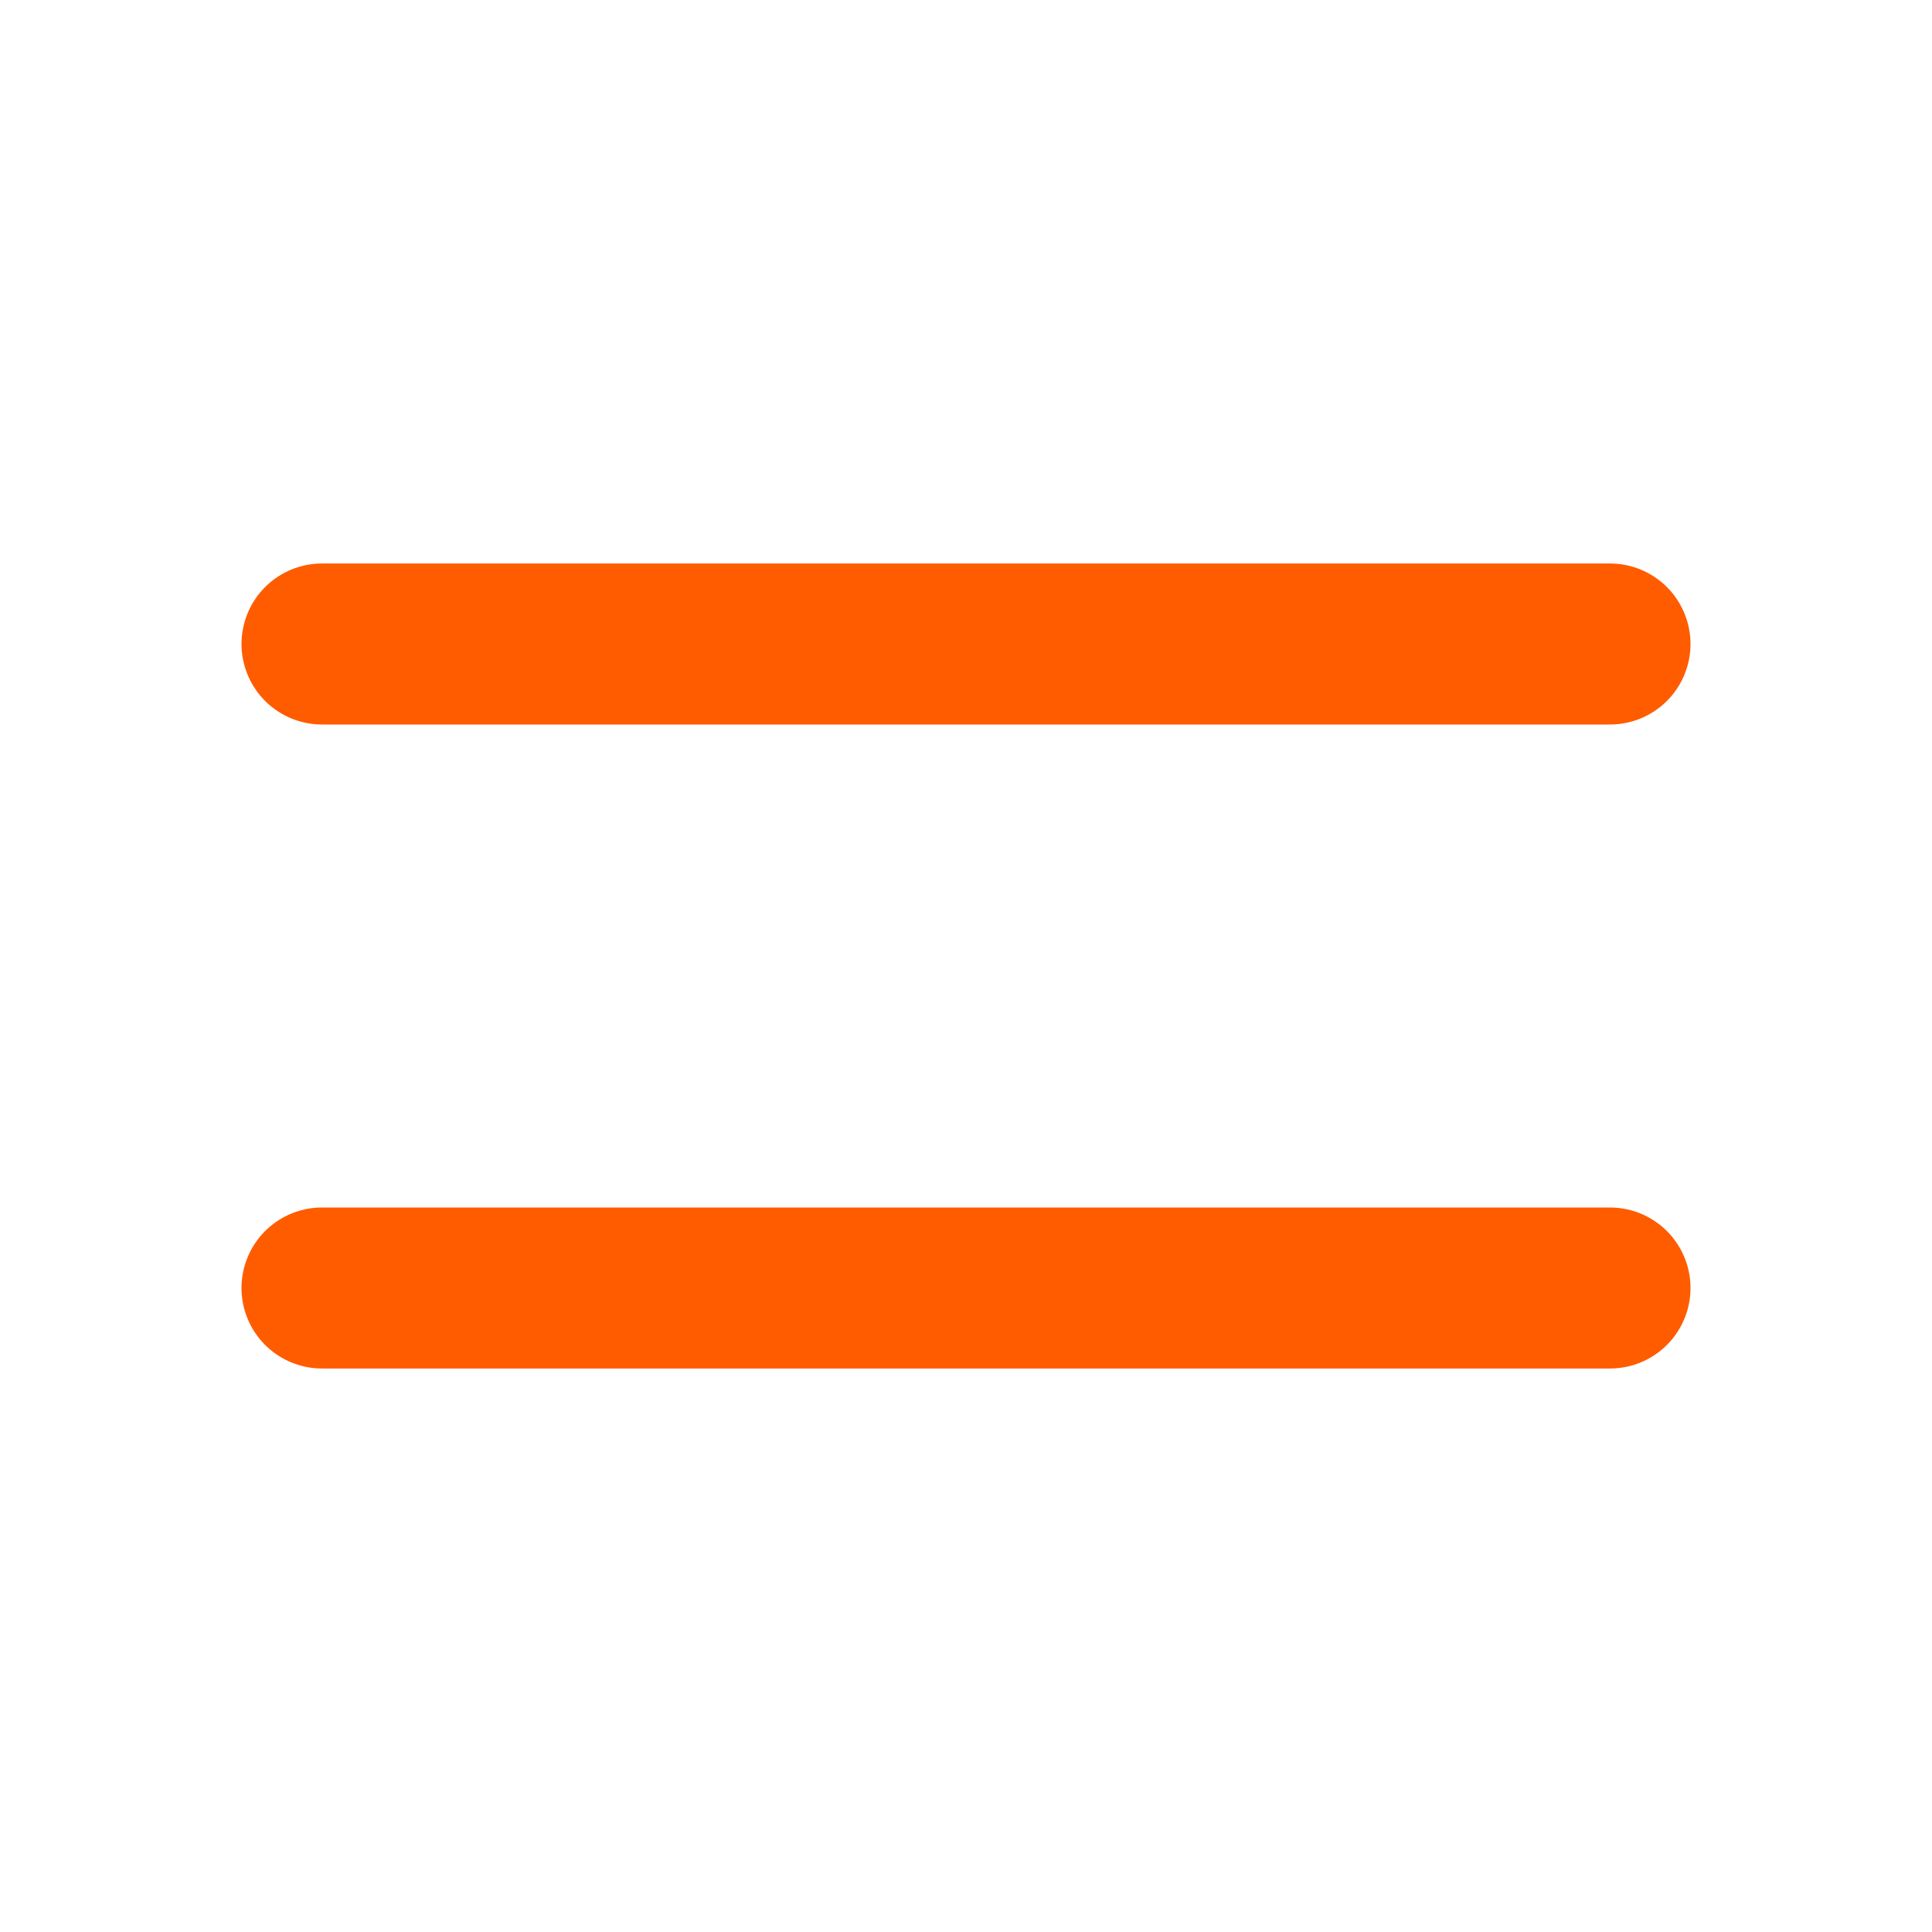
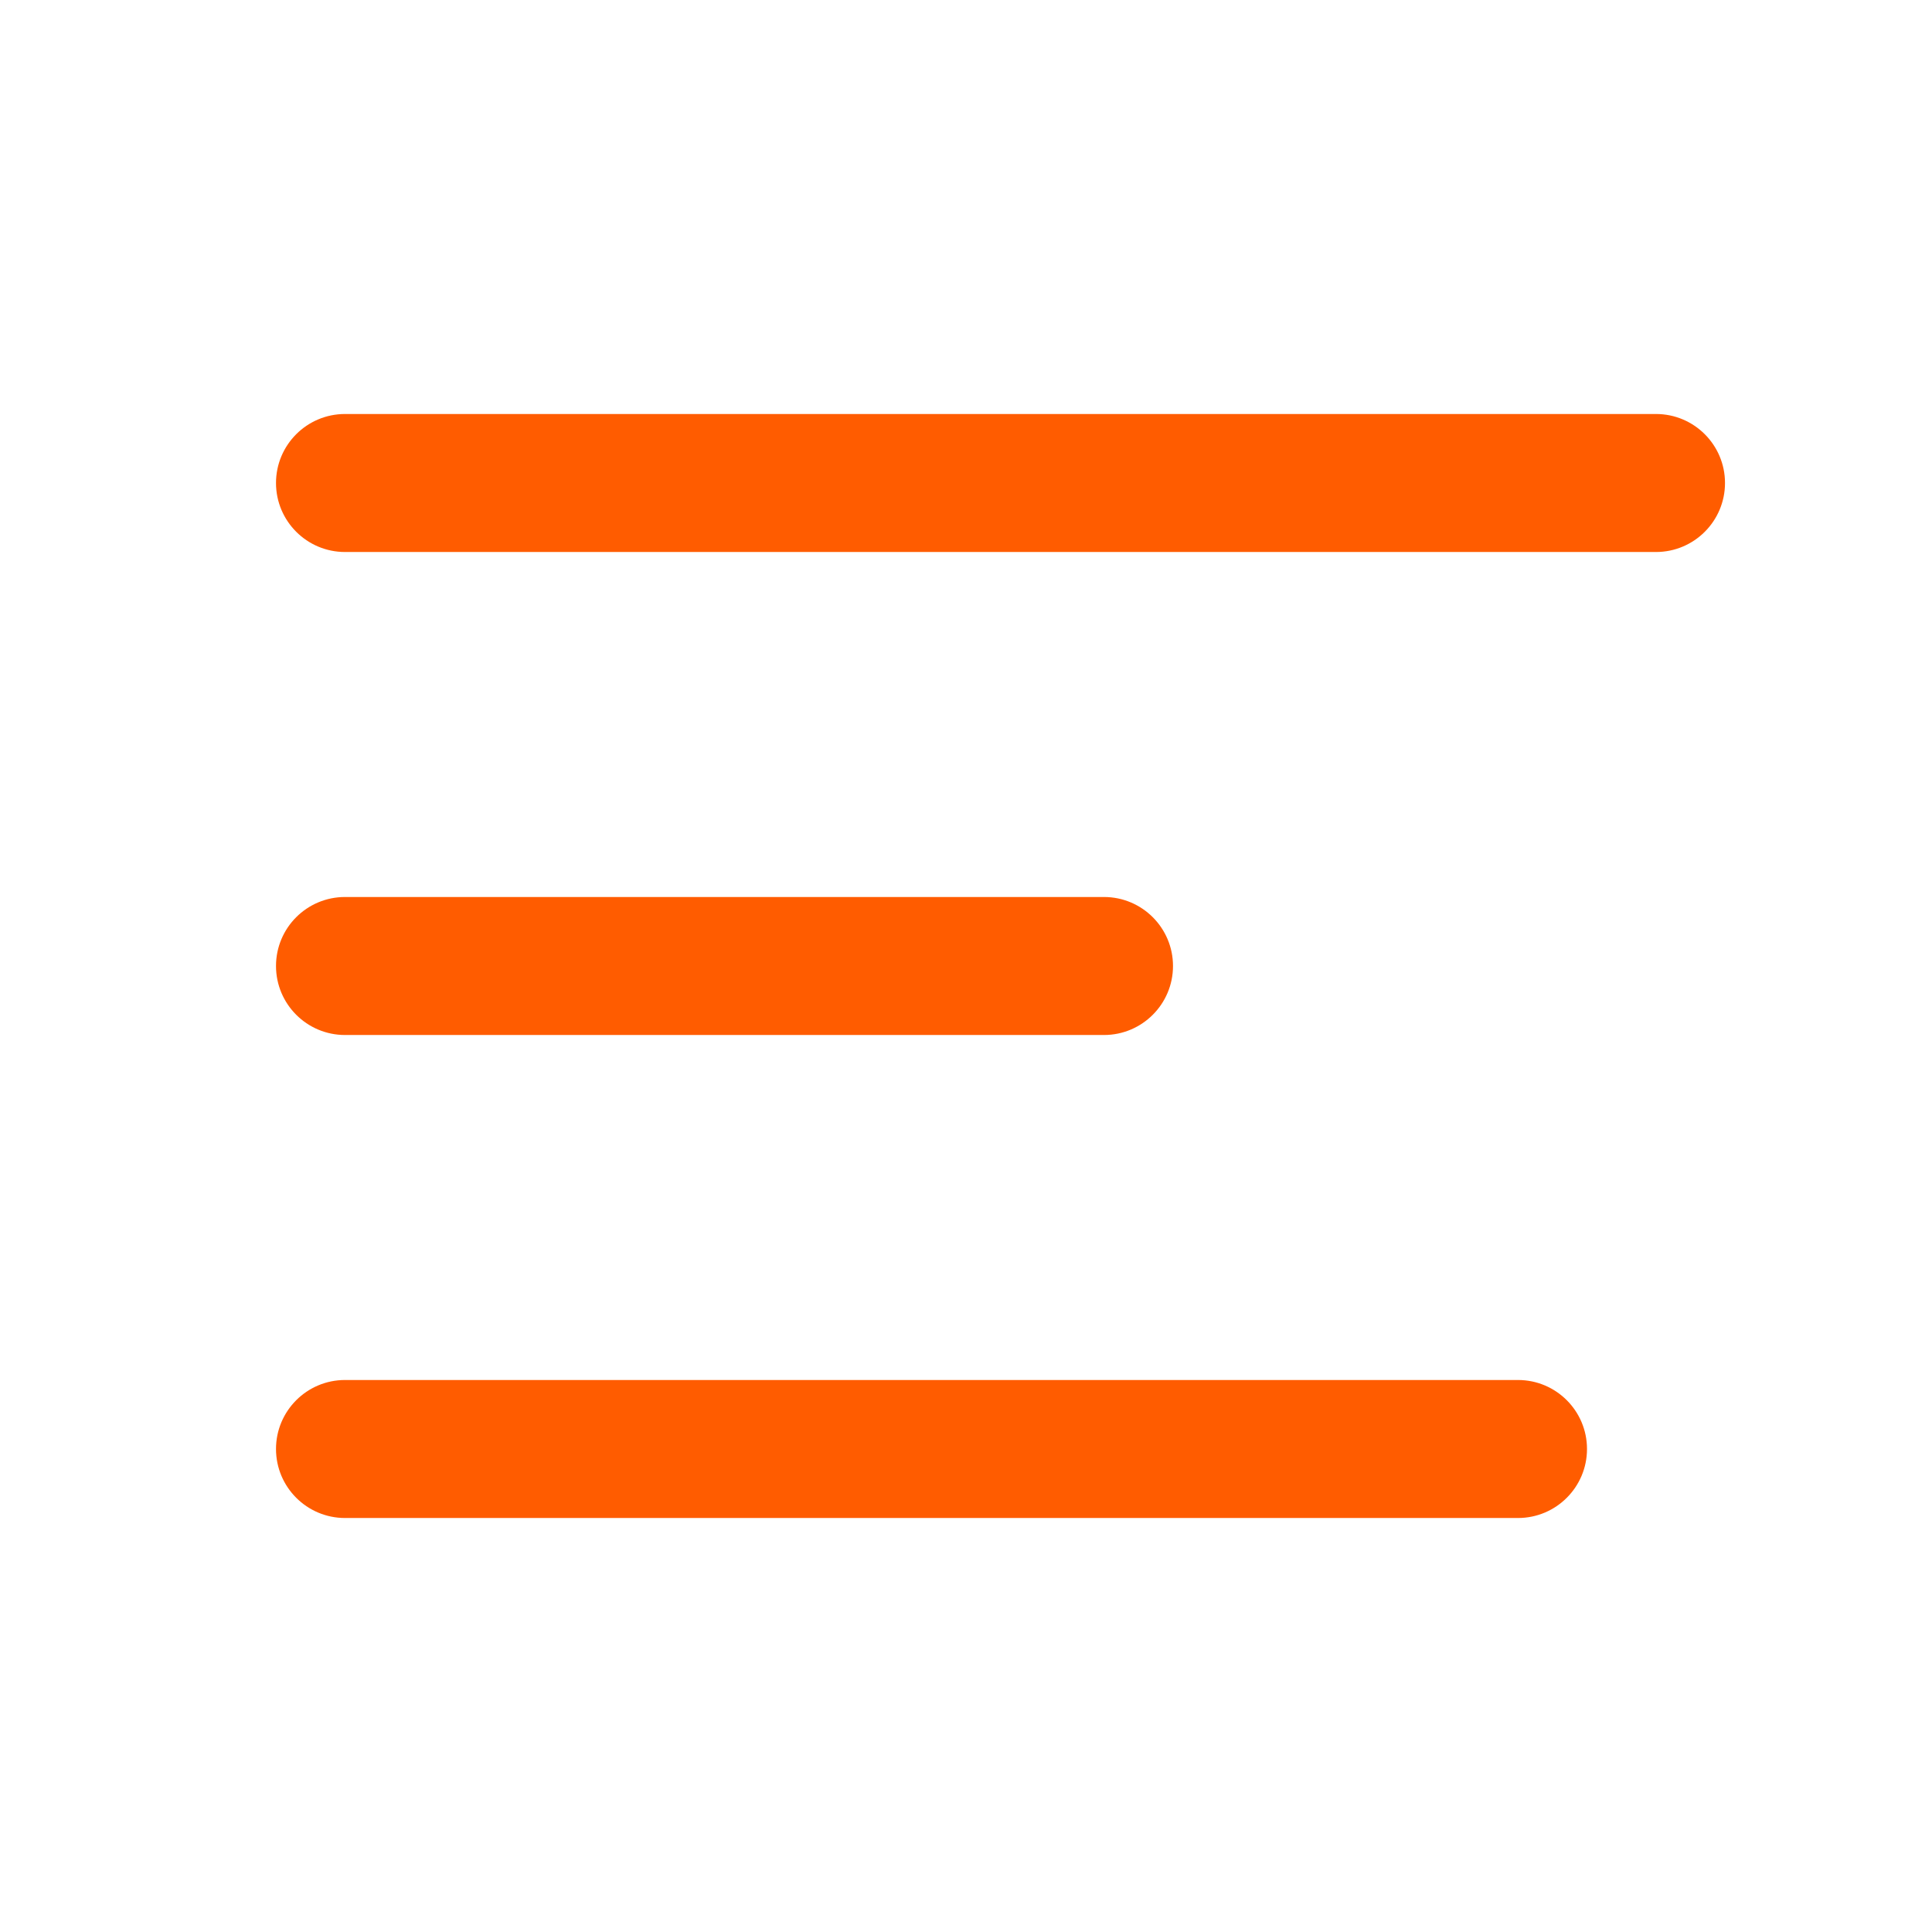
- <svg xmlns="http://www.w3.org/2000/svg" class="icon icon-tabler icon-tabler-menu" width="24" height="24" viewBox="0 0 24 24" stroke-width="2" stroke="#ff5c00" fill="none" stroke-linecap="round" stroke-linejoin="round">
-   <path stroke="none" d="M0 0h24v24H0z" fill="none" />
-   <line x1="4" y1="8" x2="20" y2="8" />
-   <line x1="4" y1="16" x2="20" y2="16" />
+ <svg xmlns="http://www.w3.org/2000/svg" width="800px" height="800px" viewBox="0 0 28 28" fill="none">
+   <path d="M4 7C4 6.448 4.448 6 5 6H24C24.552 6 25 6.448 25 7C25 7.552 24.552 8 24 8H5C4.448 8 4 7.552 4 7Z" fill="#ff5c00" />
+   <path d="M4 14C4 13.447 4.448 13 5 13L16 13C16.552 13 17 13.448 17 14C17 14.552 16.552 15 16 15L5 15C4.448 15 4 14.552 4 14Z" fill="#ff5c00" />
+   <path d="M5 20C4.448 20 4 20.448 4 21C4 21.552 4.448 22 5 22H22C22.552 22 23 21.552 23 21C23 20.448 22.552 20 22 20H5Z" fill="#ff5c00" />
</svg>
